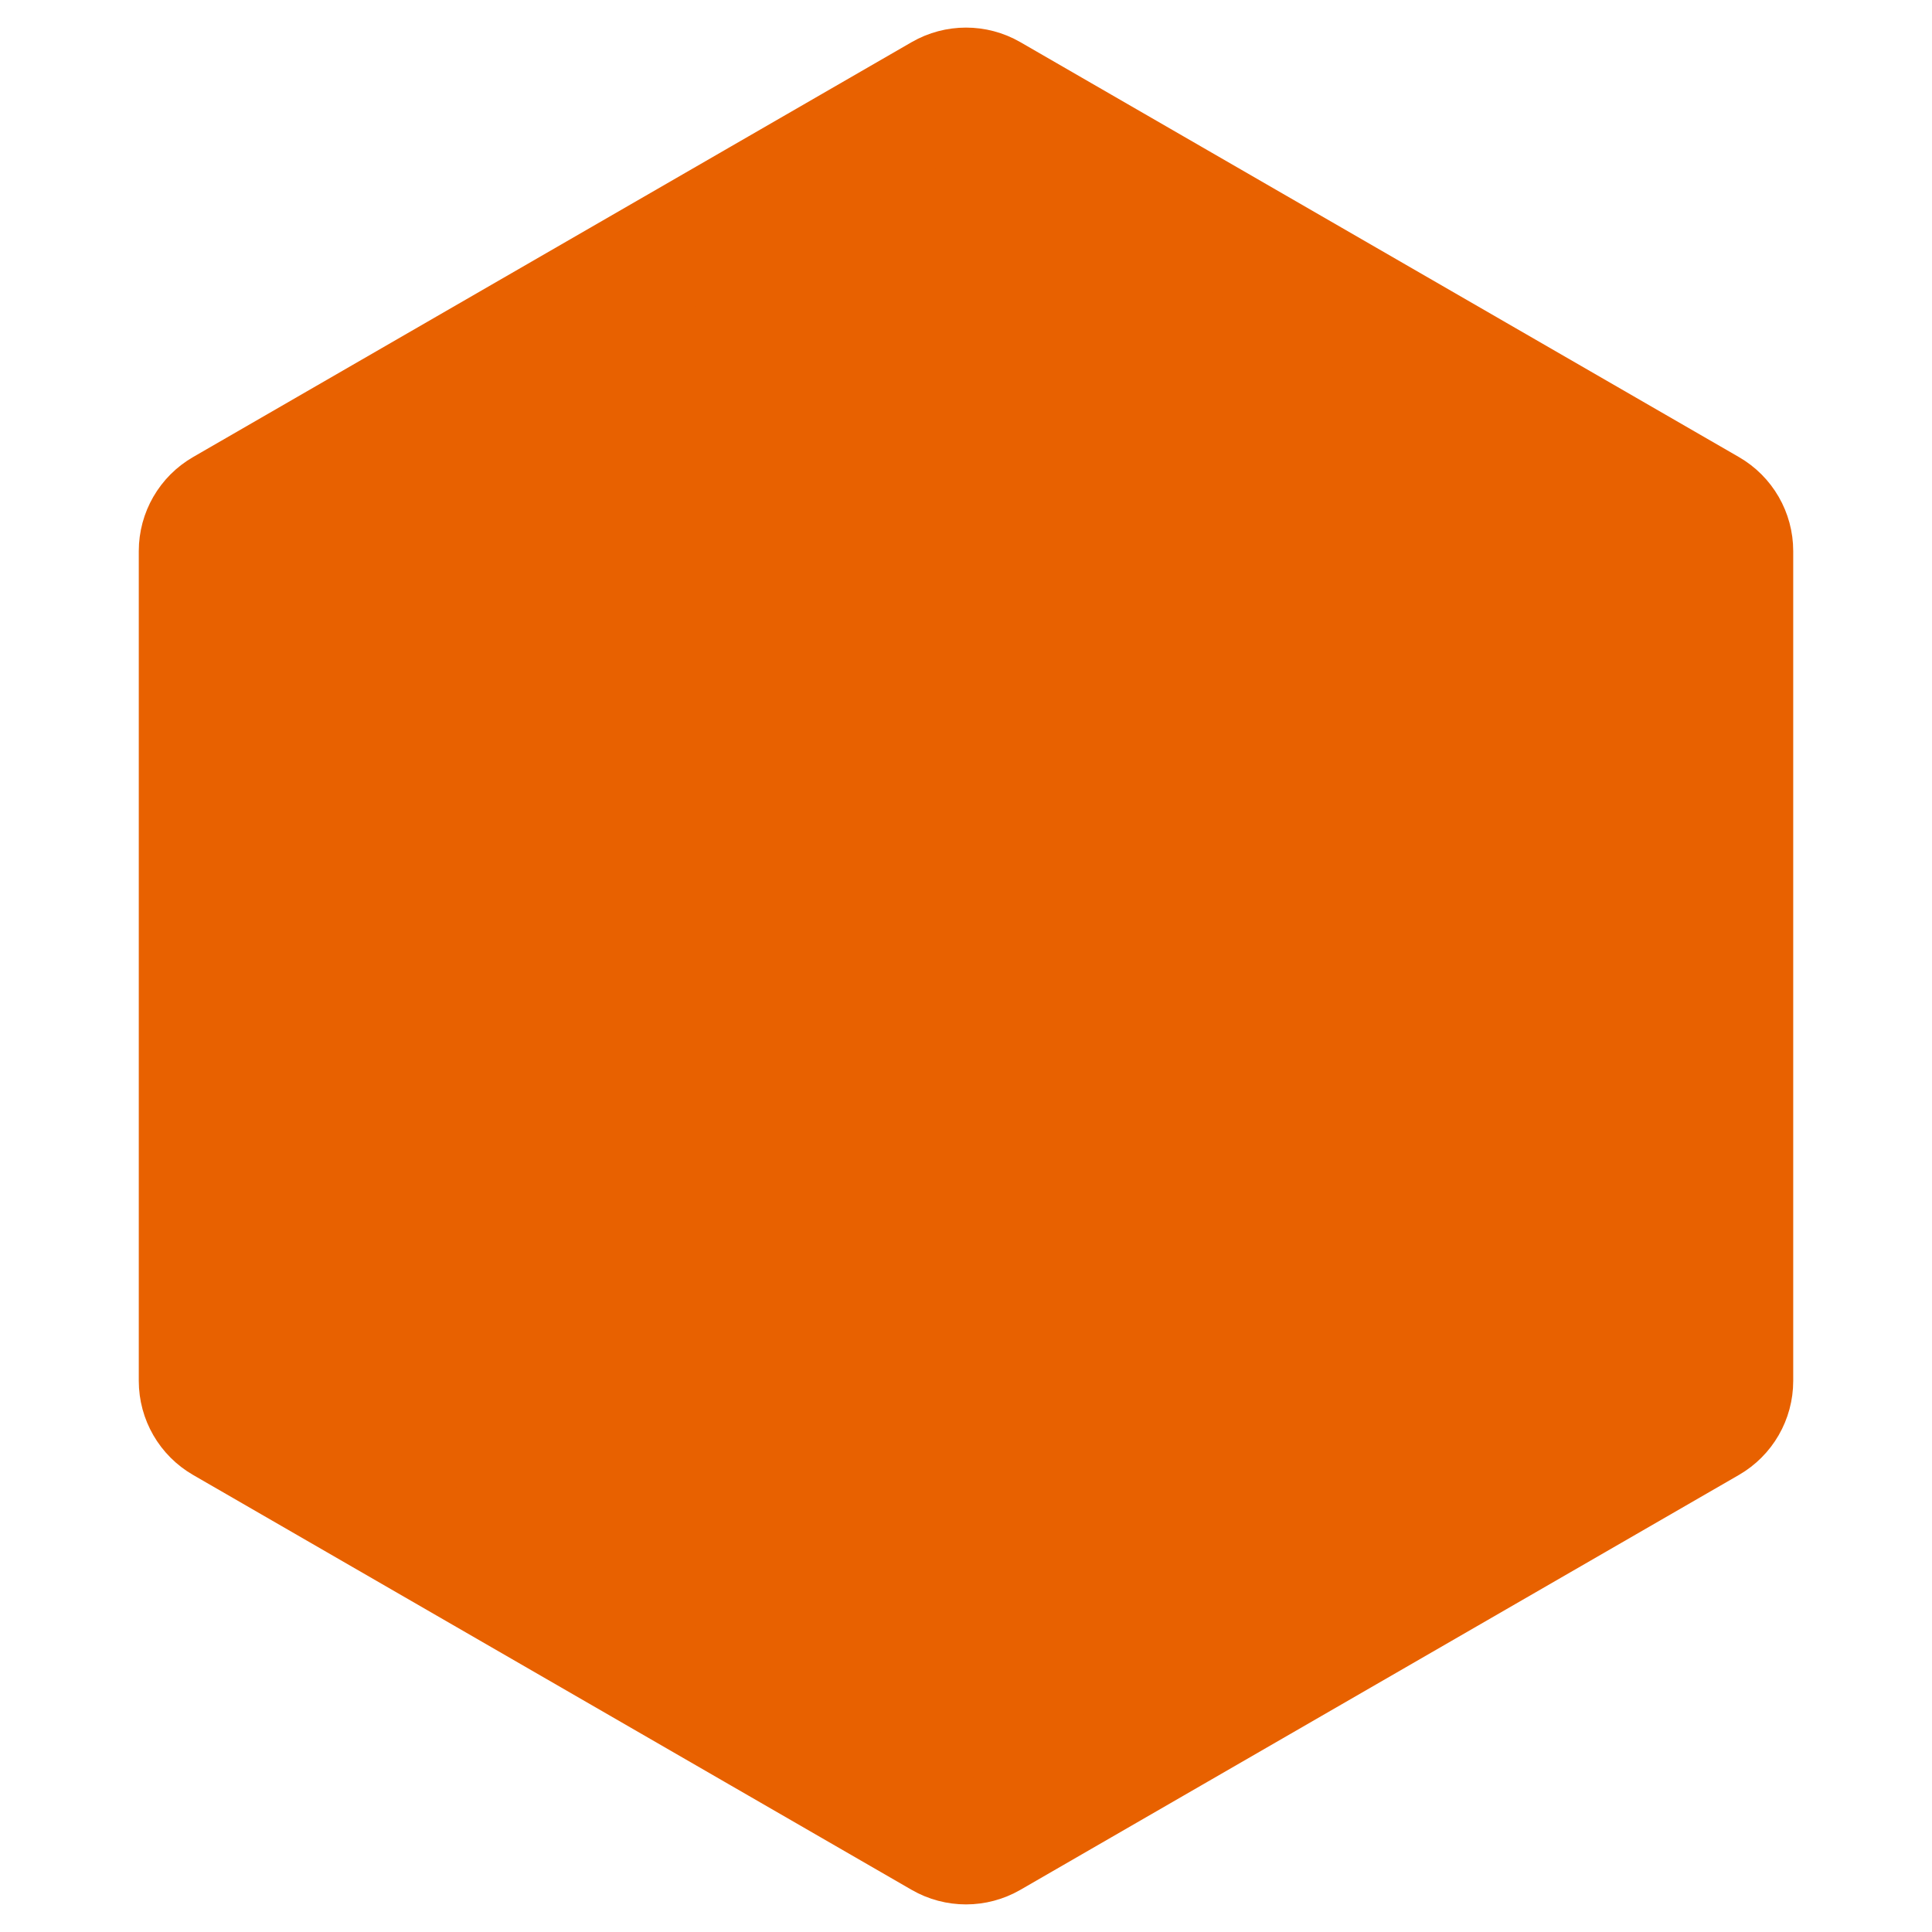
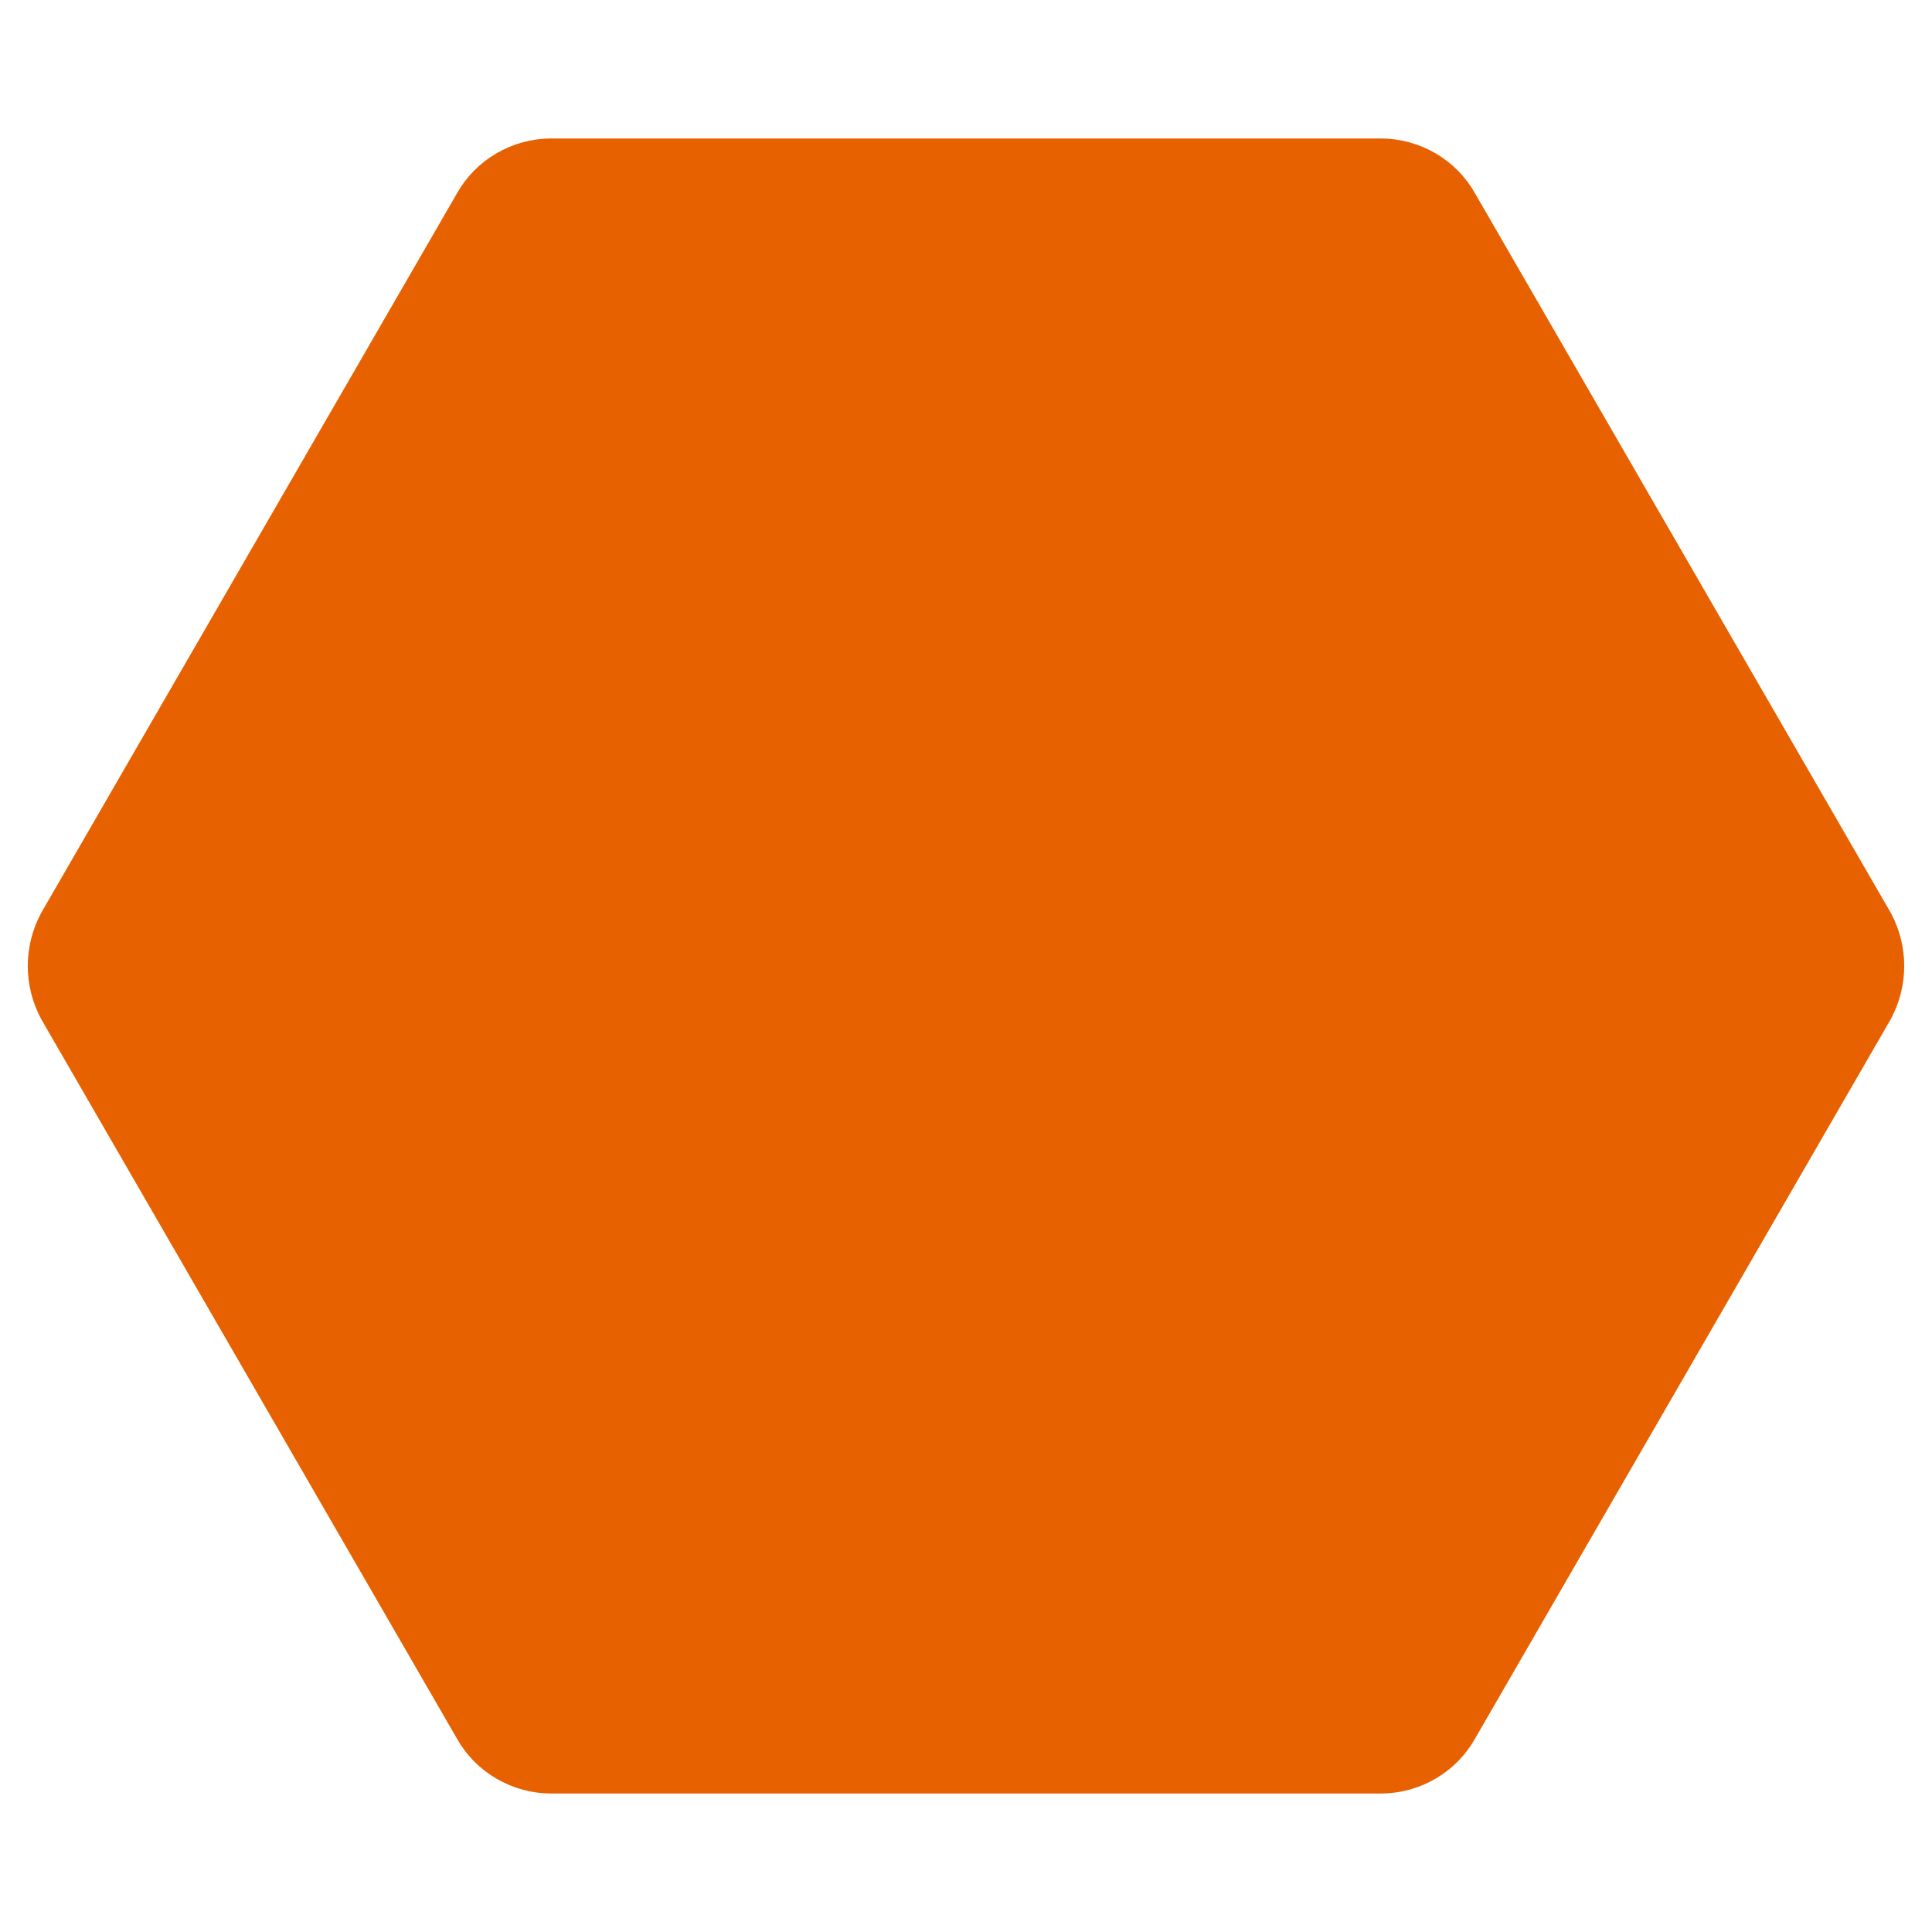
- <svg xmlns="http://www.w3.org/2000/svg" width="24px" height="24px" stroke-width="1.5" viewBox="0 0 24 24" fill="#E86100" color="#E86100">
-   <path d="M11.7 1.173C11.886 1.066 12.114 1.066 12.3 1.173L21.226 6.327C21.412 6.434 21.526 6.632 21.526 6.846V17.154C21.526 17.368 21.412 17.566 21.226 17.673L12.3 22.827C12.114 22.934 11.886 22.934 11.7 22.827L2.774 17.673C2.588 17.566 2.474 17.368 2.474 17.154V6.846C2.474 6.632 2.588 6.434 2.774 6.327L11.7 1.173Z" stroke="#E86100" stroke-width="1.5" stroke-linecap="round" stroke-linejoin="round" />
+ <svg xmlns="http://www.w3.org/2000/svg" version="1.2" viewBox="0 0 24 24" width="24" height="24">
+   <style>
+ 		.s0 { fill: #e86100;stroke: #e86100;stroke-linecap: round;stroke-linejoin: round;stroke-width: 1.5 } 
+ 	</style>
+   <path class="s0" d="m17.15 2.47c0.22 0 0.42 0.12 0.52 0.3l5.16 8.93c0.1 0.19 0.1 0.41 0 0.6l-5.16 8.93c-0.1 0.18-0.3 0.3-0.52 0.3h-10.3c-0.22 0-0.42-0.12-0.52-0.3l-5.16-8.93c-0.1-0.19-0.1-0.41 0-0.6l5.16-8.93c0.1-0.18 0.3-0.3 0.52-0.3z" />
</svg>
